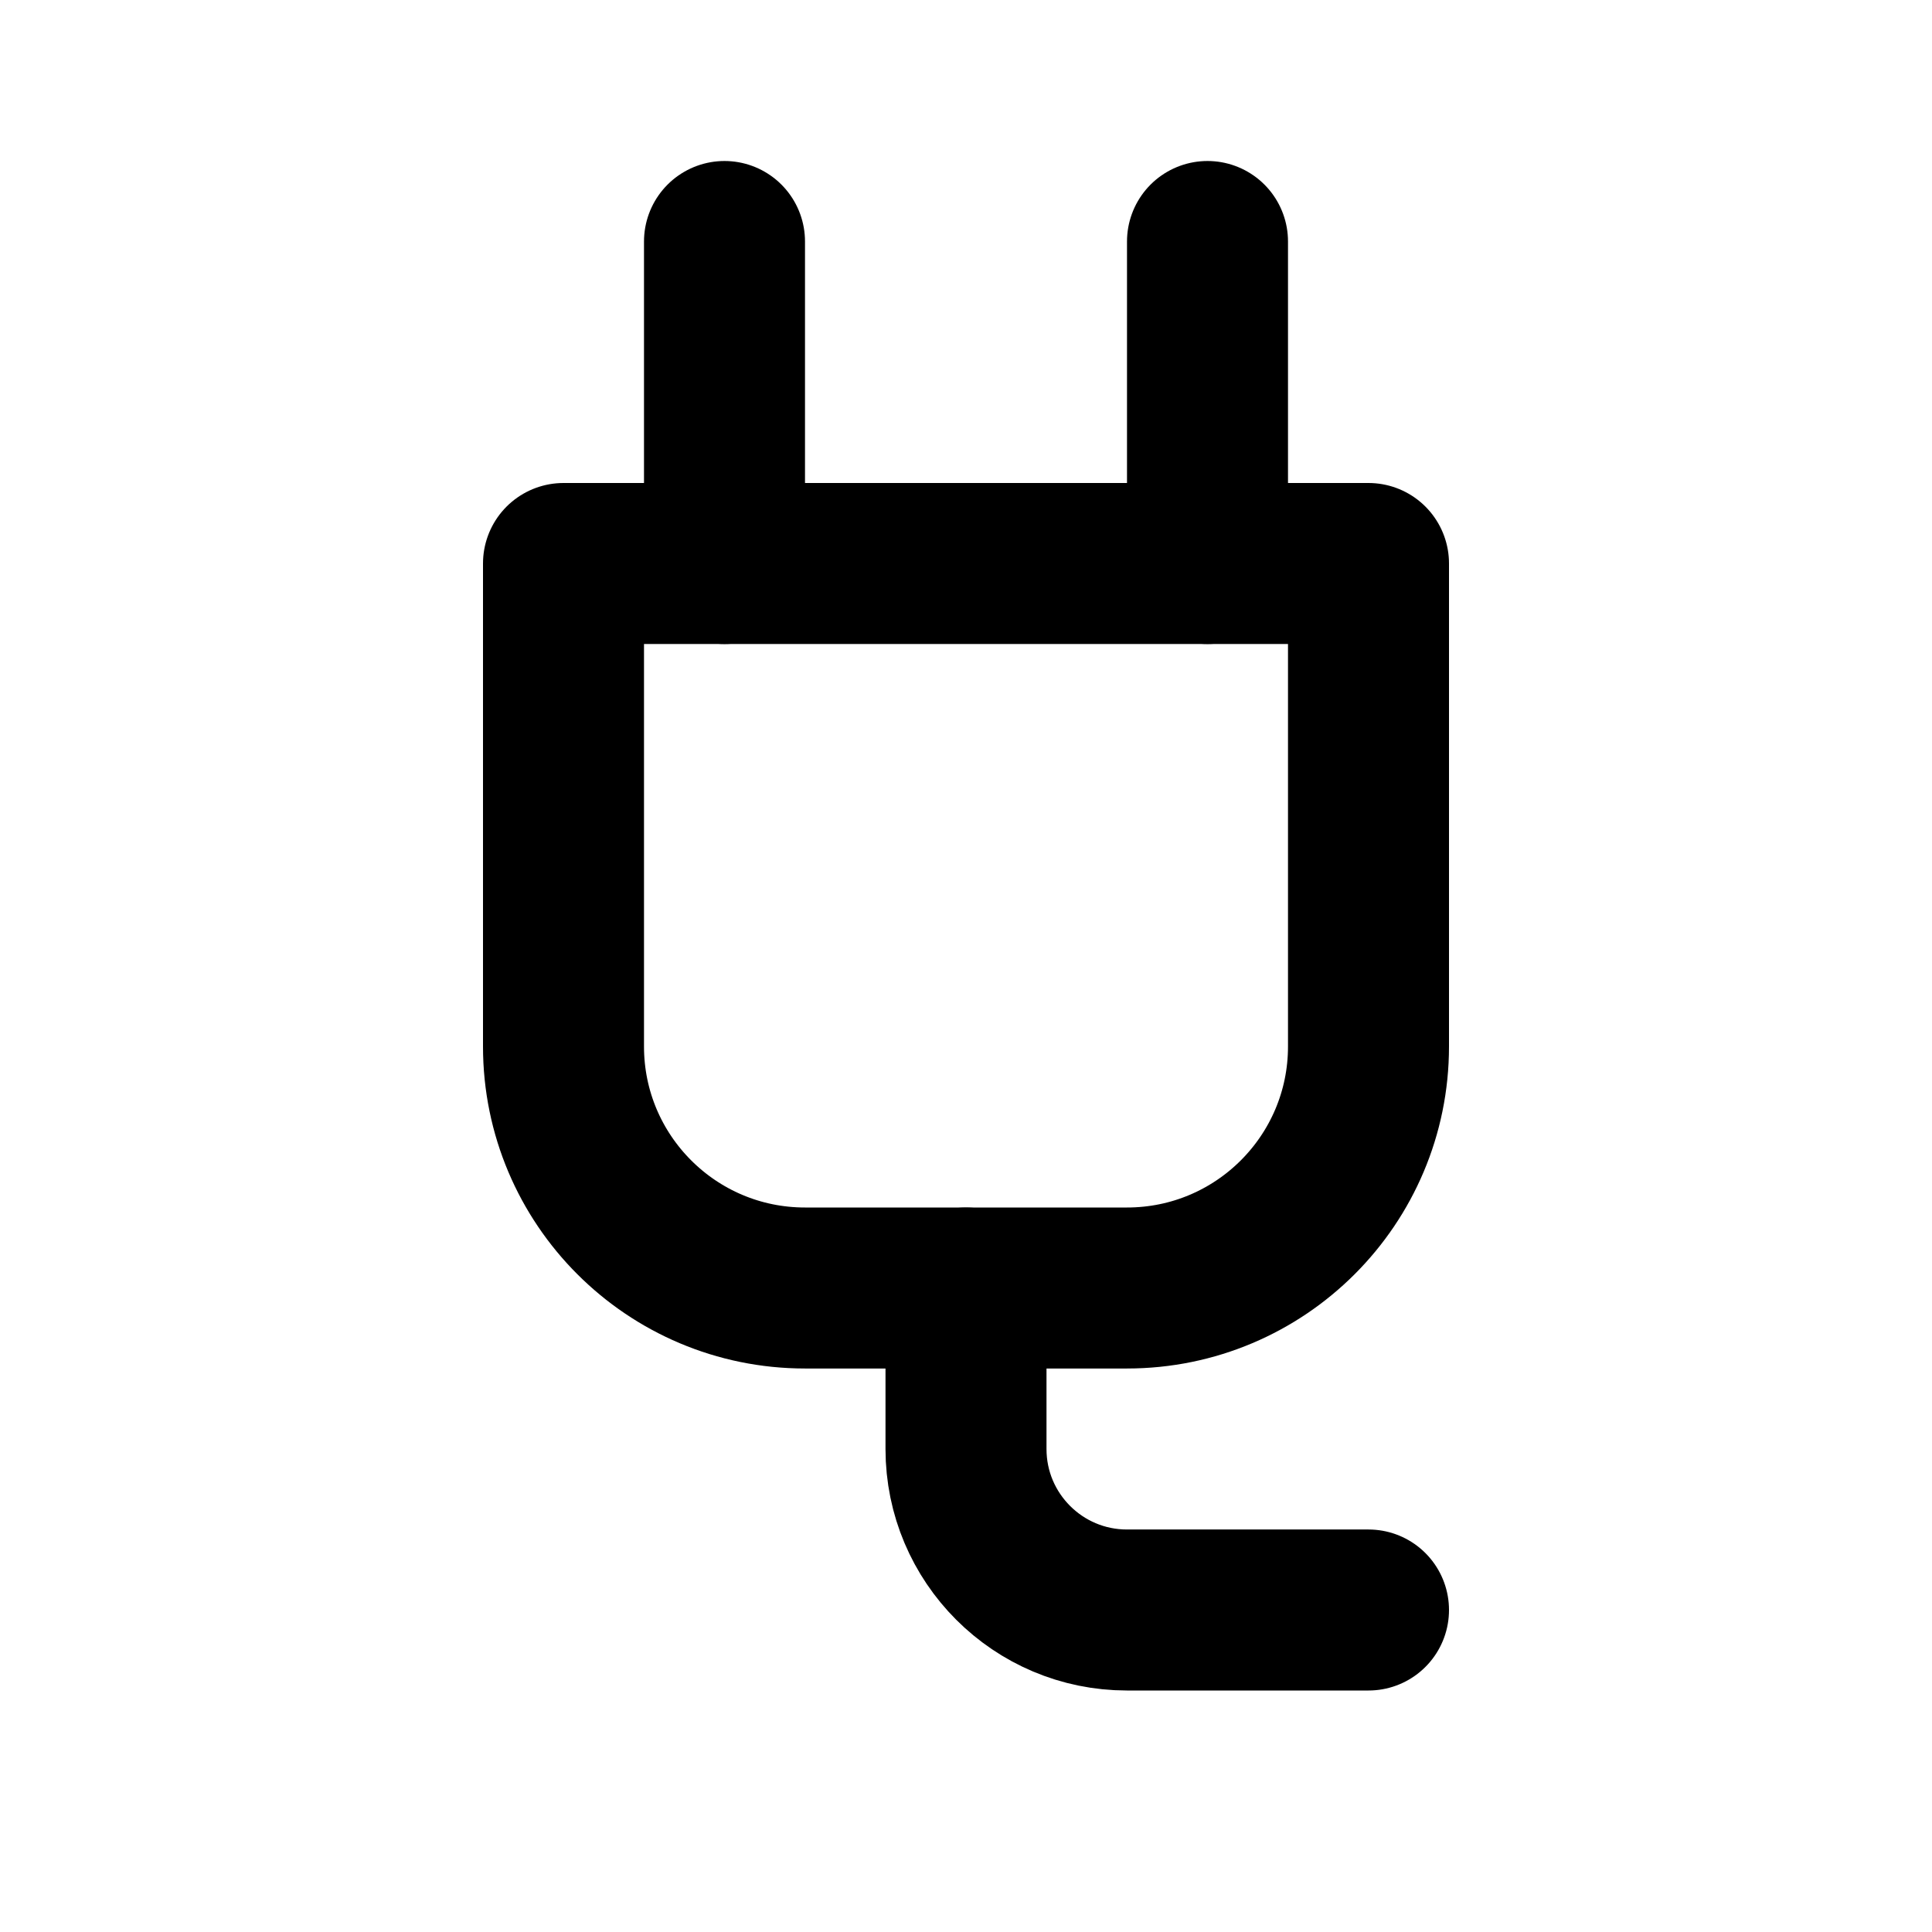
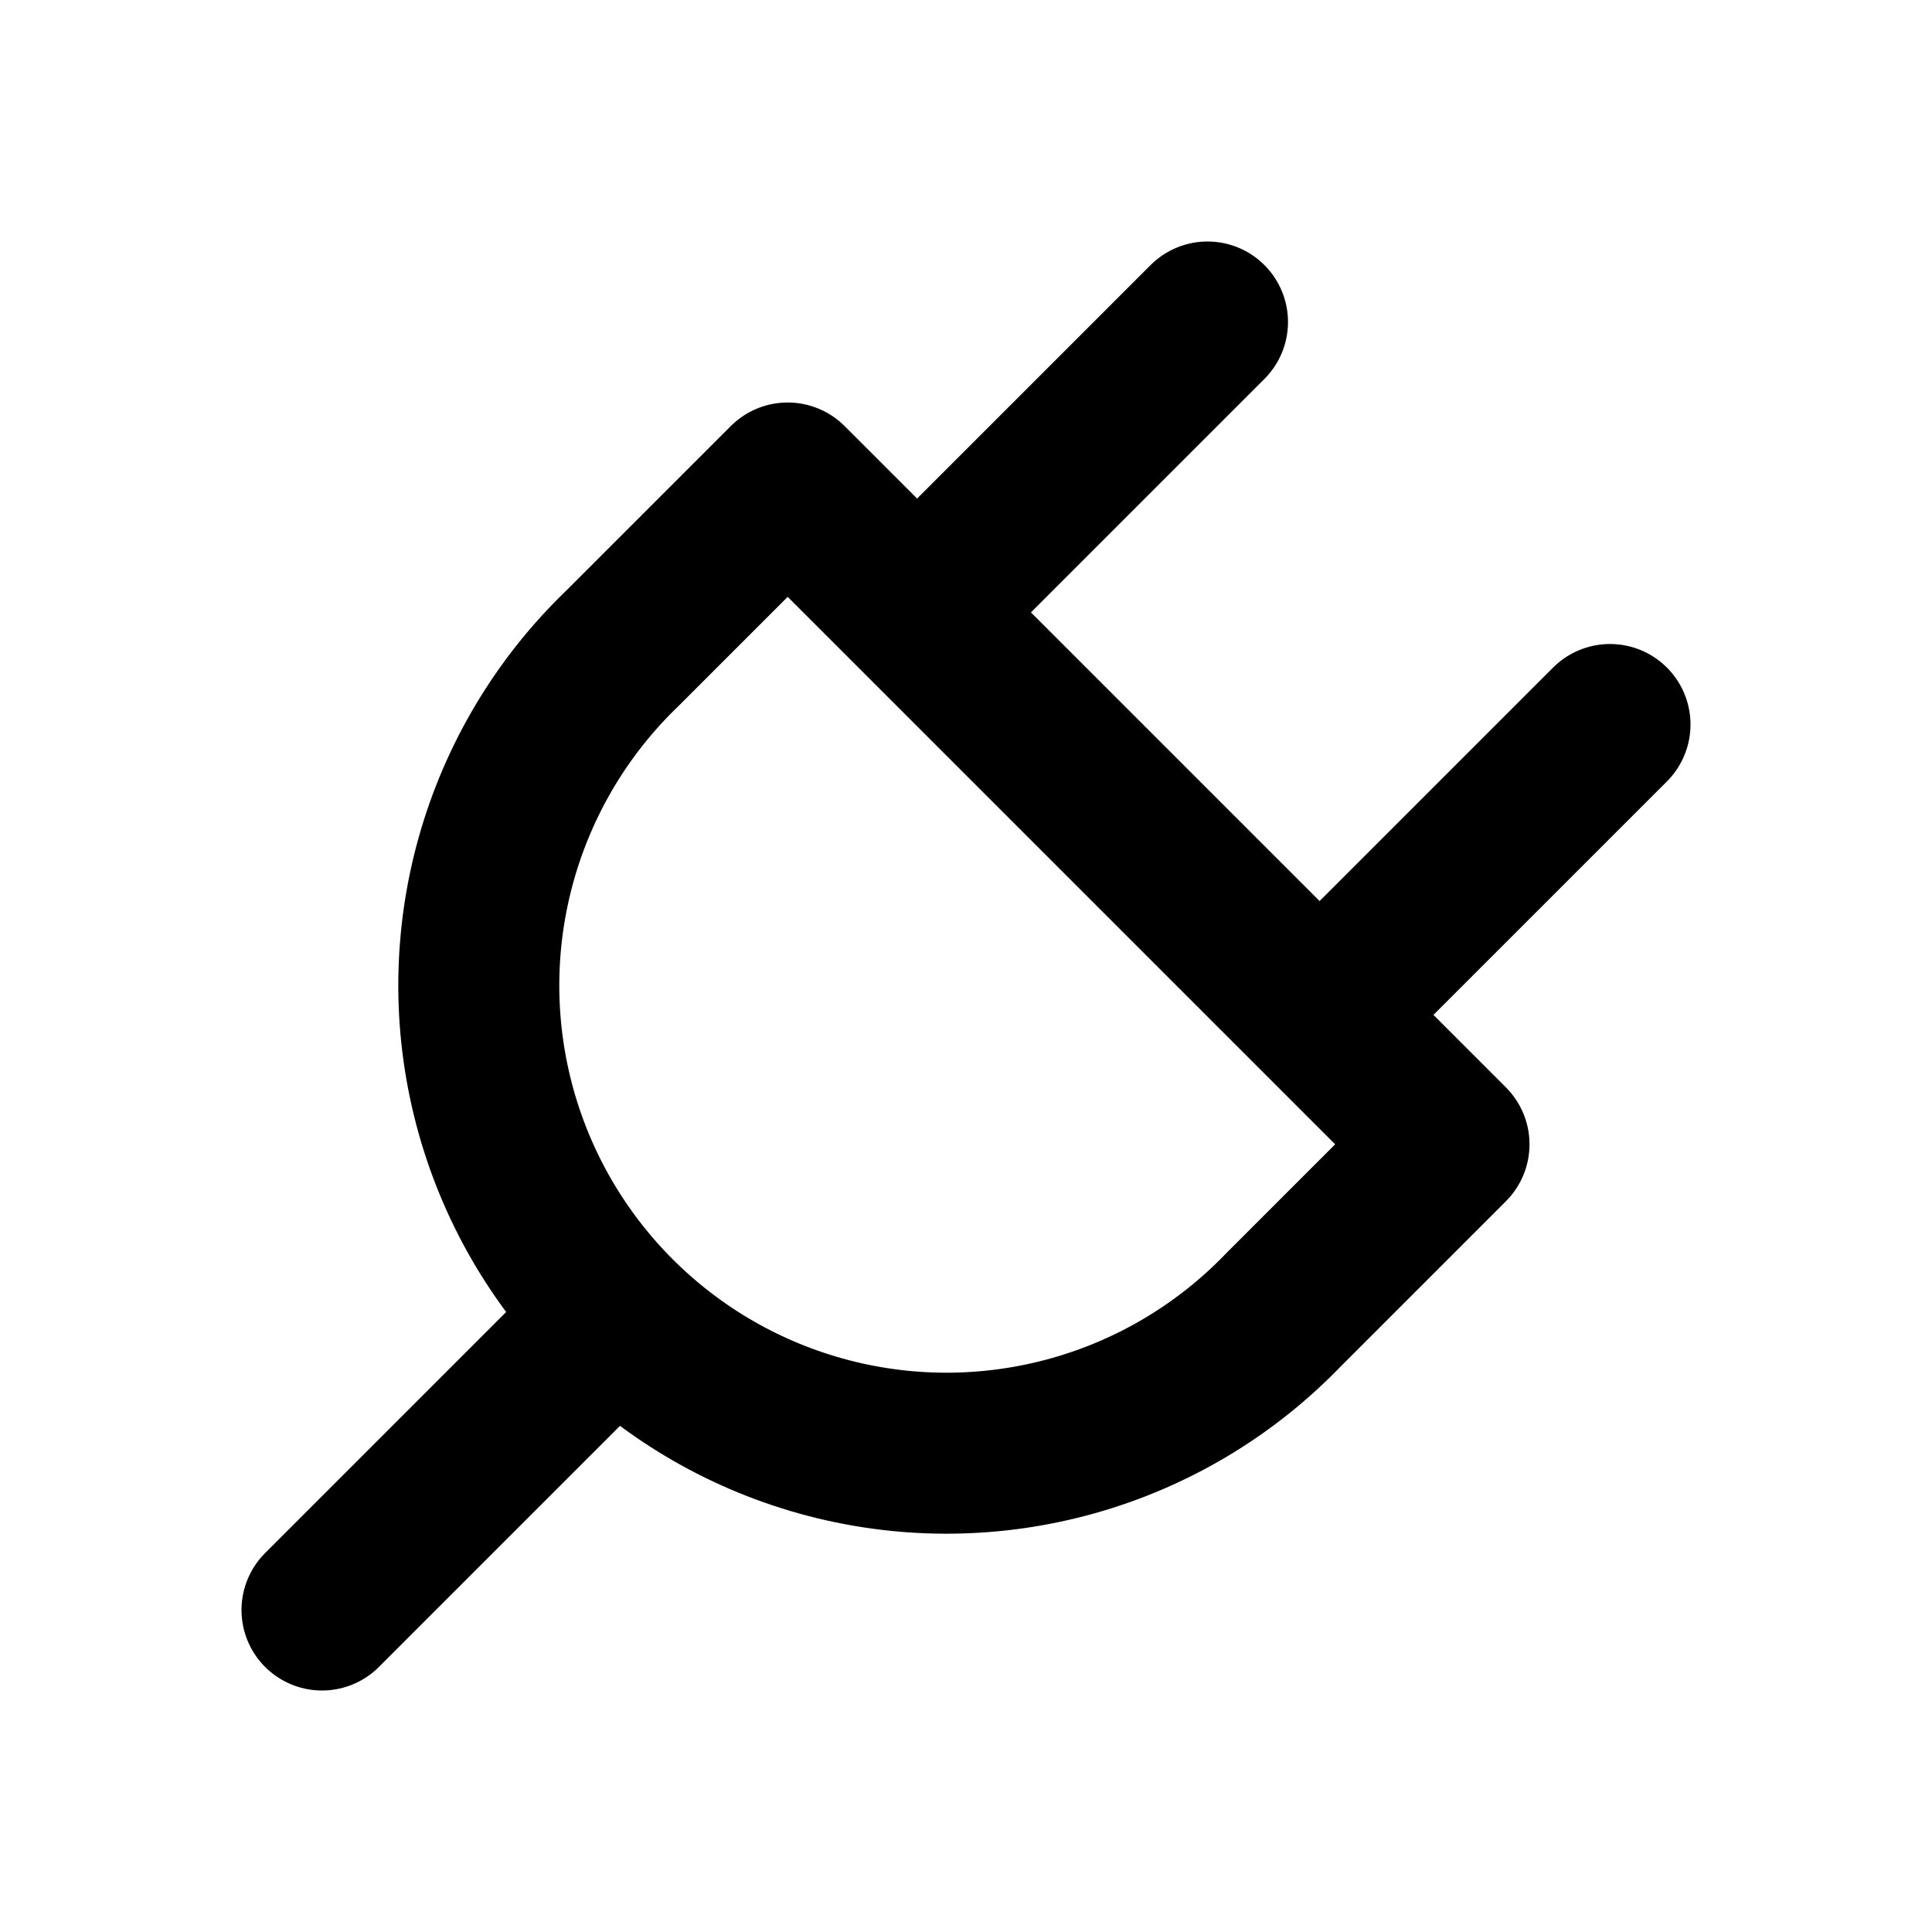
<svg xmlns="http://www.w3.org/2000/svg" class="icon icon-tabler icon-tabler-plug" width="24" height="24" viewBox="0 0 24 24" stroke-width="2" stroke="currentColor" fill="none" stroke-linecap="round" stroke-linejoin="round">
  <path stroke="none" d="M0 0h24v24H0z" fill="none" />
-   <path d="M7 7h10v6a3 3 0 0 1 -3 3h-4a3 3 0 0 1 -3 -3v-6" />
-   <line x1="9" y1="3" x2="9" y2="7" />
-   <line x1="15" y1="3" x2="15" y2="7" />
-   <path d="M12 16v2a2 2 0 0 0 2 2h3" />
+   <path d="M9.785 6l8.215 8.215l-2.054 2.054a5.81 5.81 0 1 1 -8.215 -8.215l2.054 -2.054z" />
+   <path d="M4 20l3.5 -3.5" />
+   <path d="M15 4l-3.5 3.5" />
+   <path d="M20 9l-3.5 3.5" />
</svg>
